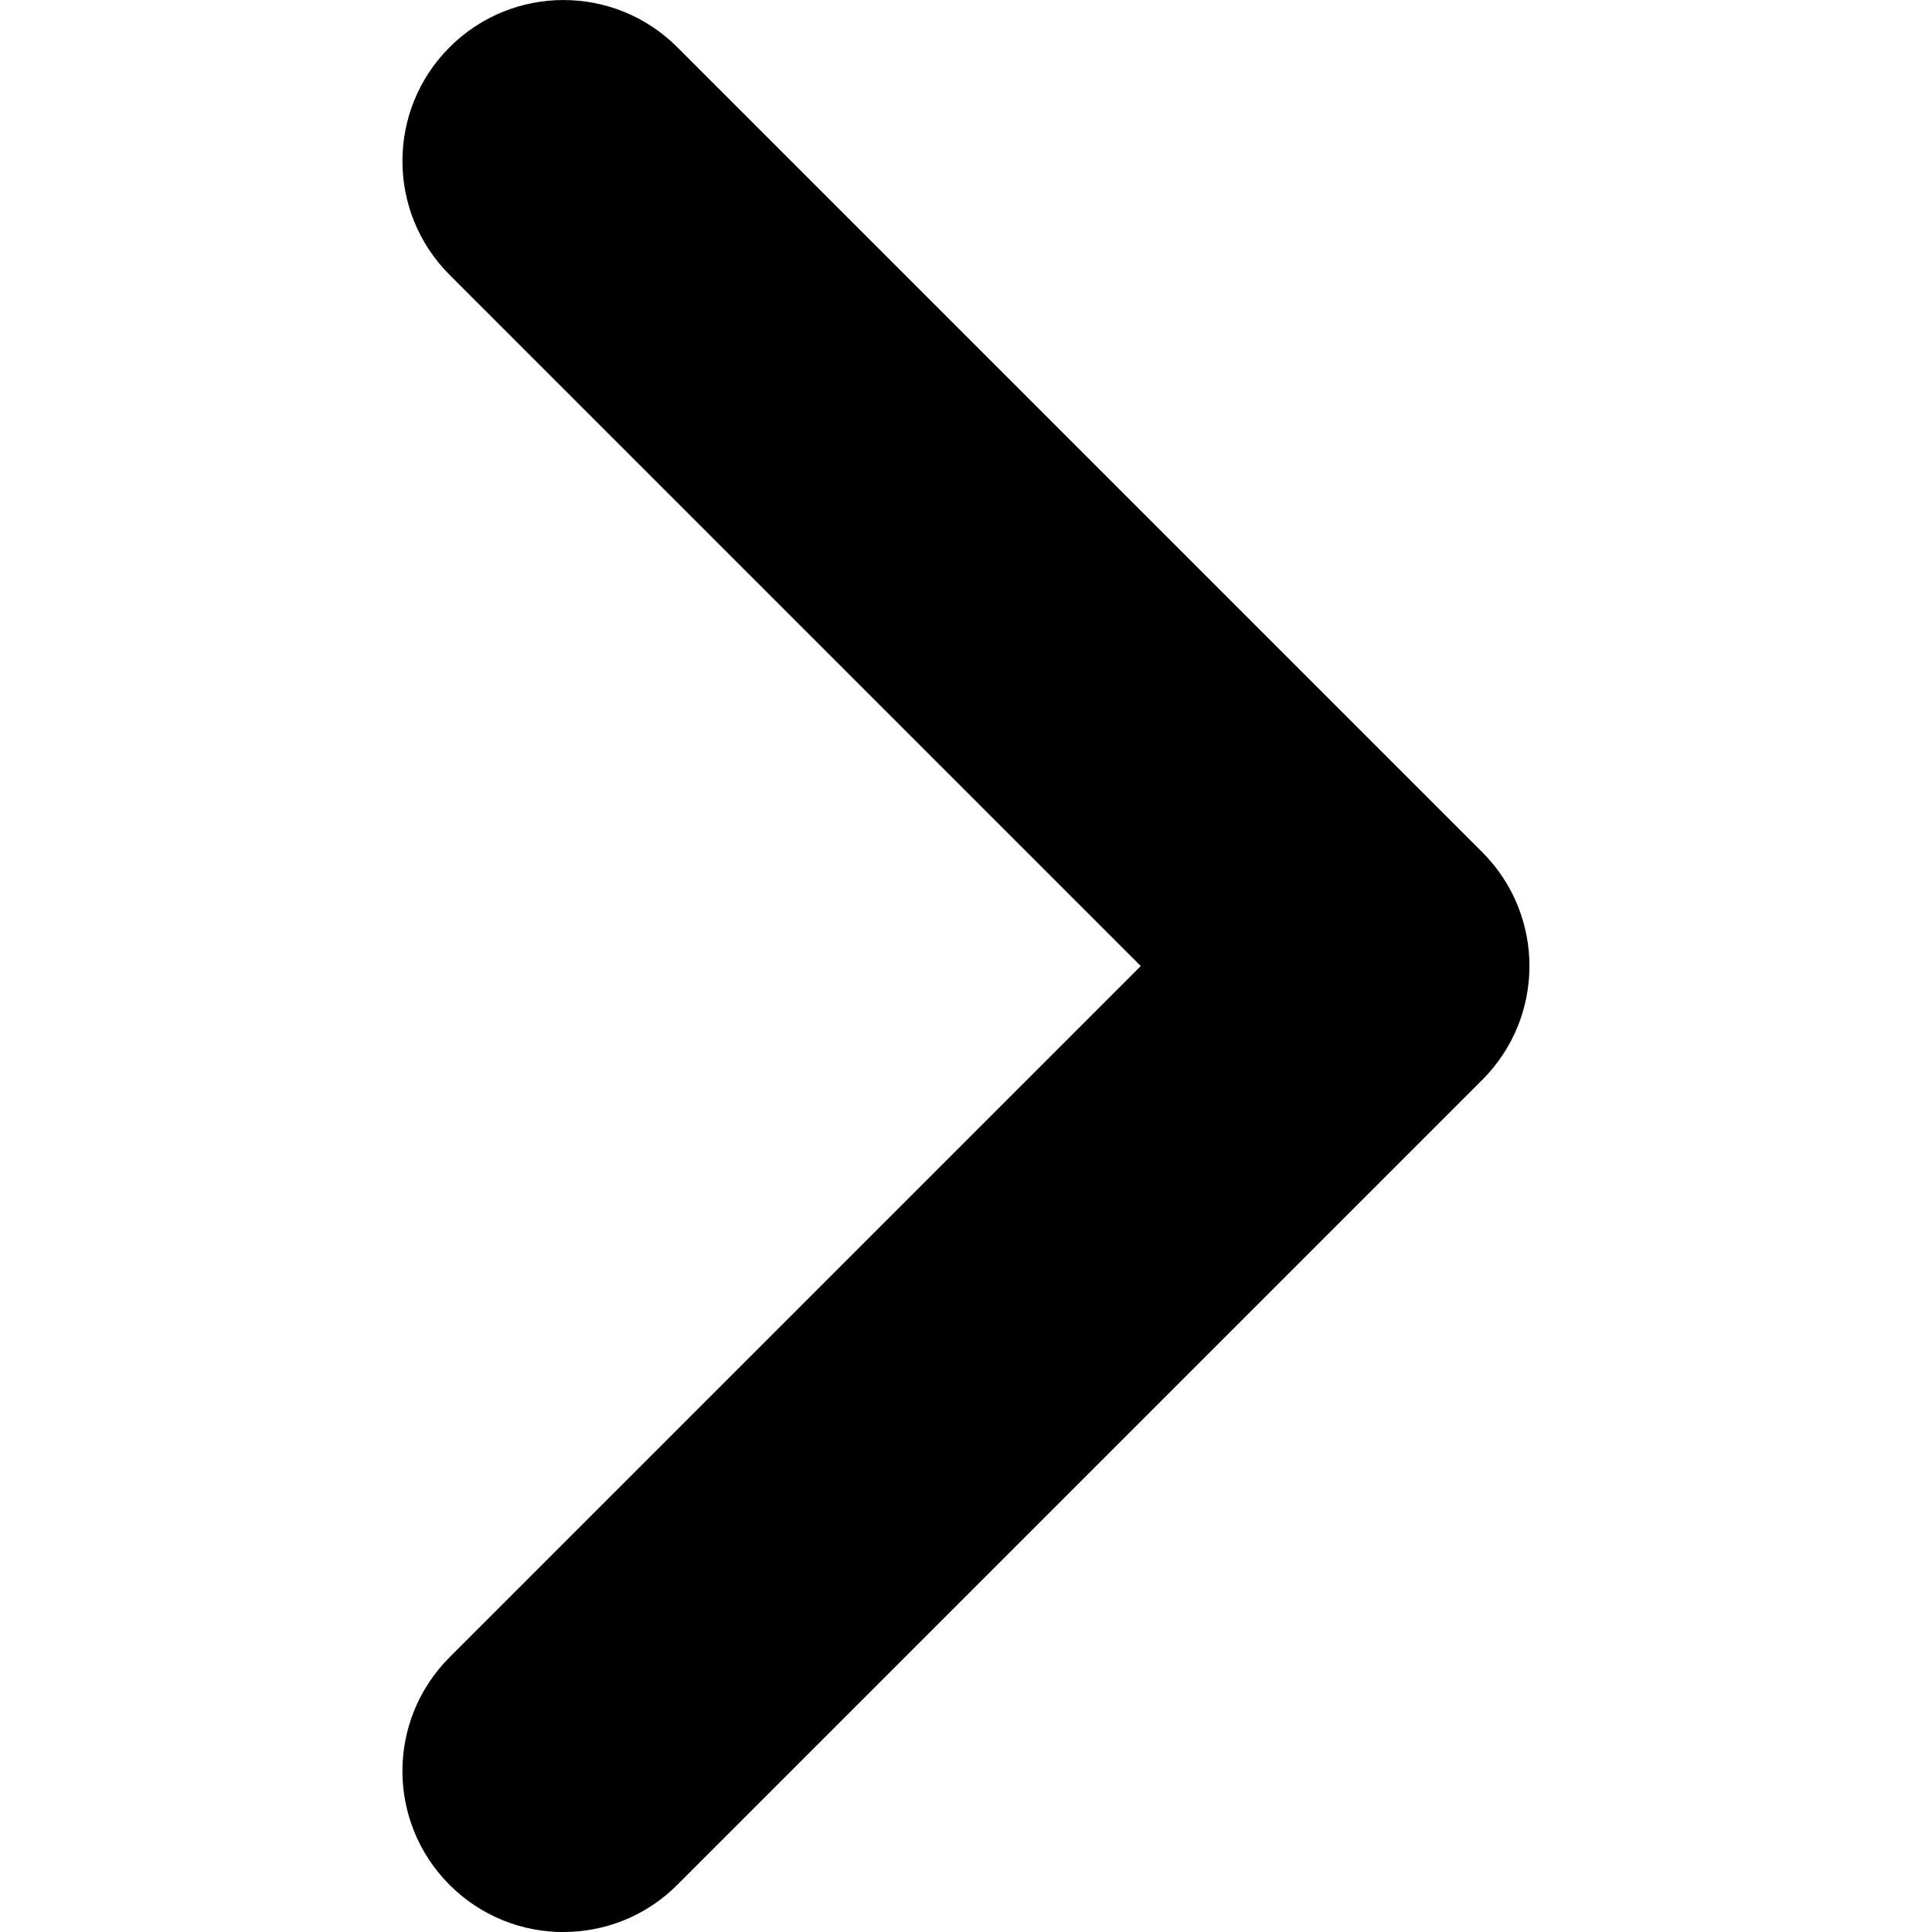
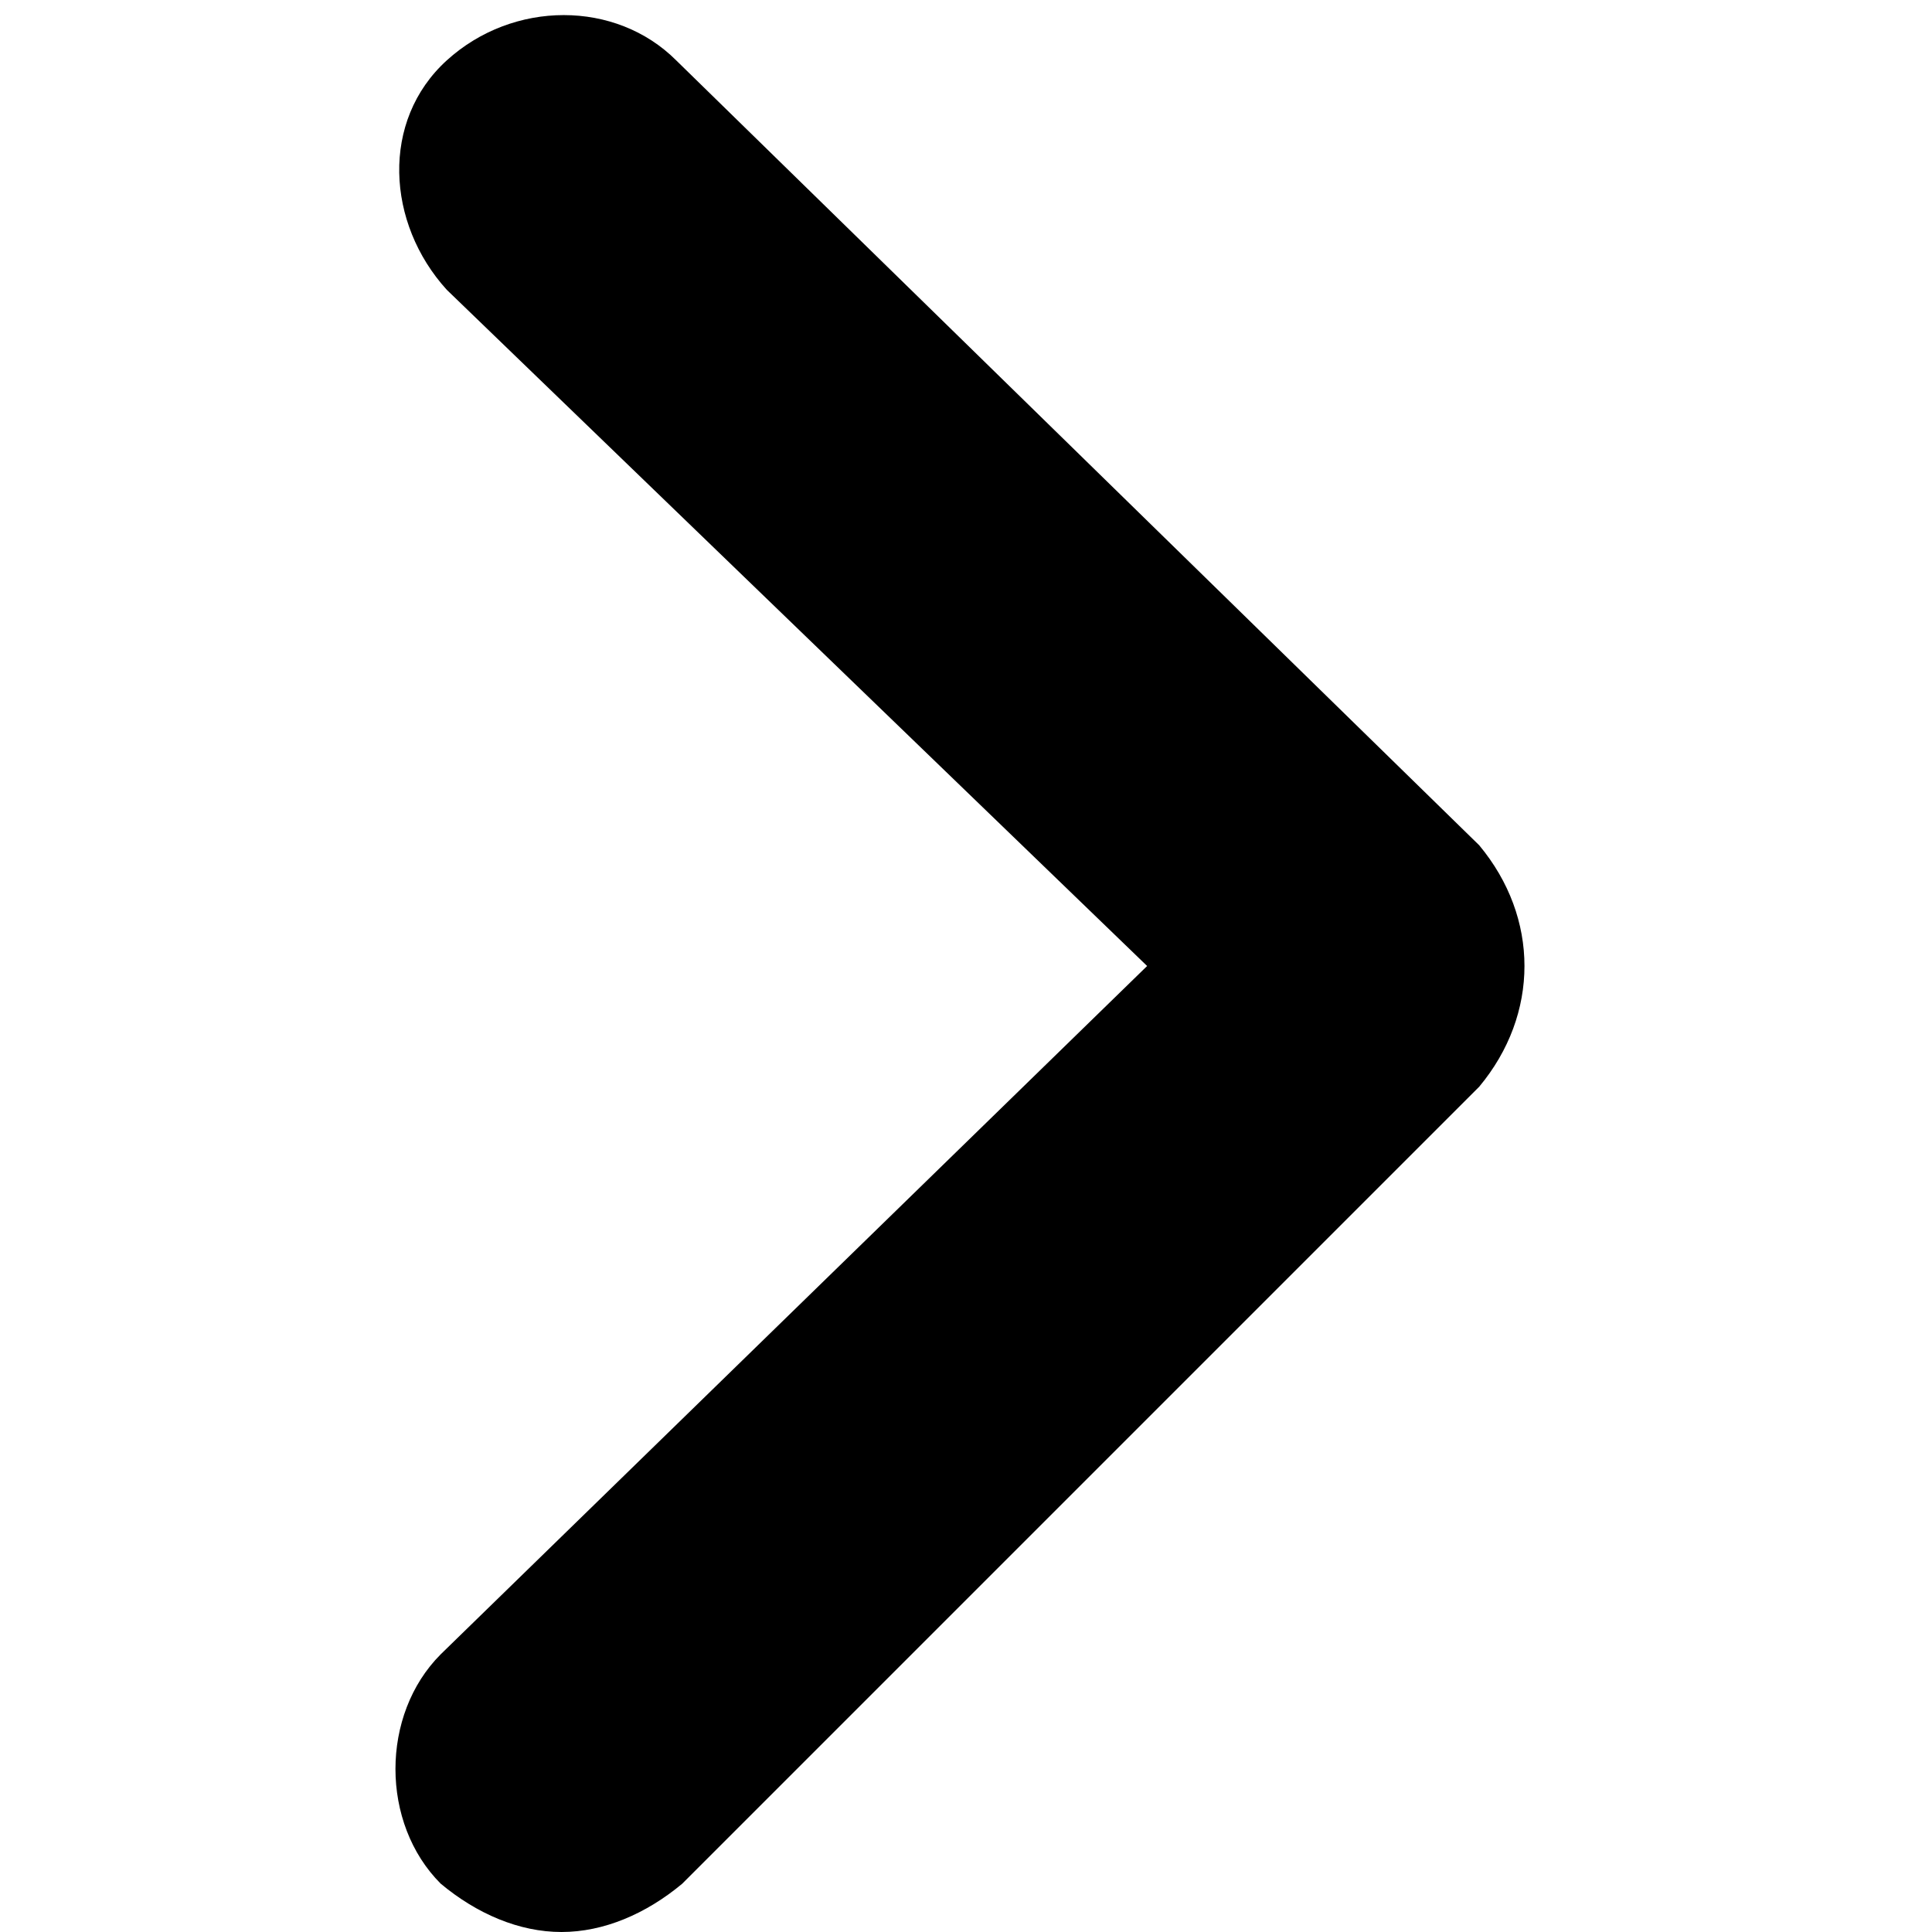
- <svg xmlns="http://www.w3.org/2000/svg" viewBox="0 0 32 32" enable-background="new 0 0 32 32">
-   <path d="m9.333 32c.682 0 1.365-.26 1.885-.781l13.333-13.333c1.042-1.042 1.042-2.729 0-3.771l-13.333-13.333c-1.042-1.042-2.729-1.042-3.771 0s-1.042 2.729 0 3.771l11.448 11.448-11.448 11.448c-1.042 1.042-1.042 2.729 0 3.771.521.521 1.203.781 1.885.781" />
+ <svg xmlns="http://www.w3.org/2000/svg" viewBox="0 0 32 32">
+   <path d="M9.3 32c.7 0 1.4-.3 2-.8L24.5 18c1-1.2 1-2.8 0-4L11.2 1c-1-1-2.7-1-3.8 0s-1 2.7 0 3.8L19 16 7.3 27.4c-1 1-1 2.8 0 3.8.6.5 1.3.8 2 .8" />
</svg>
